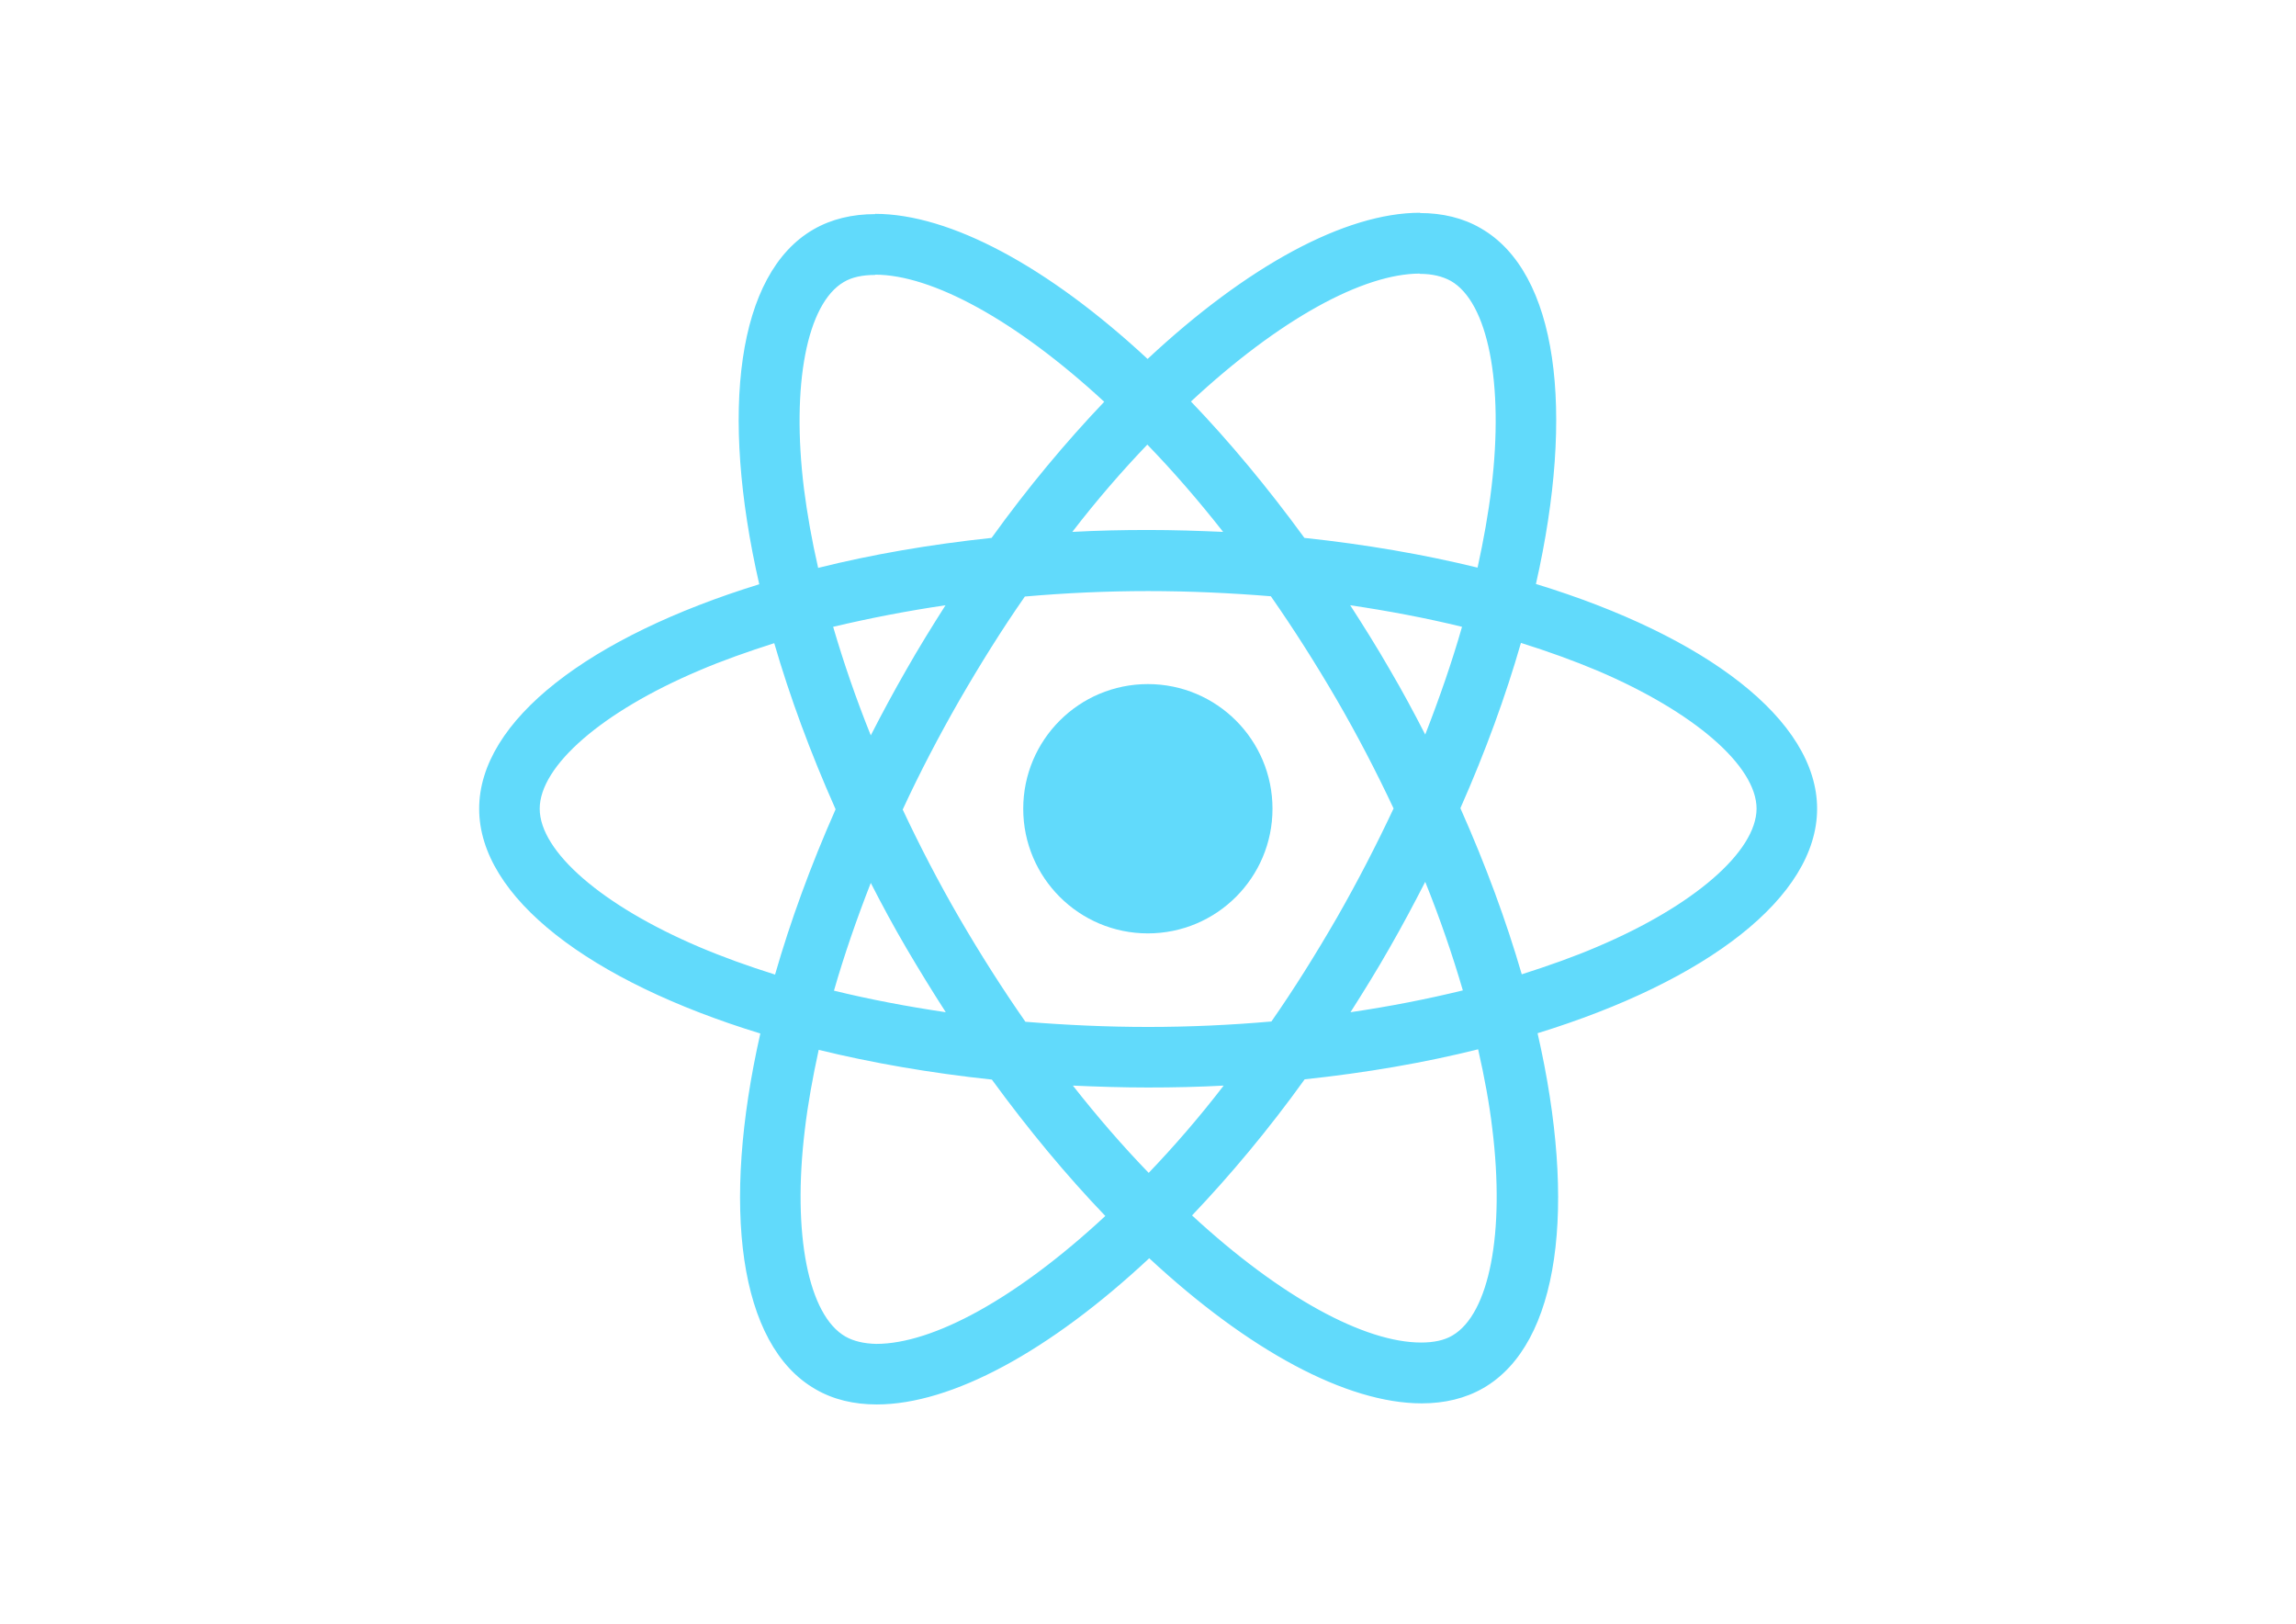
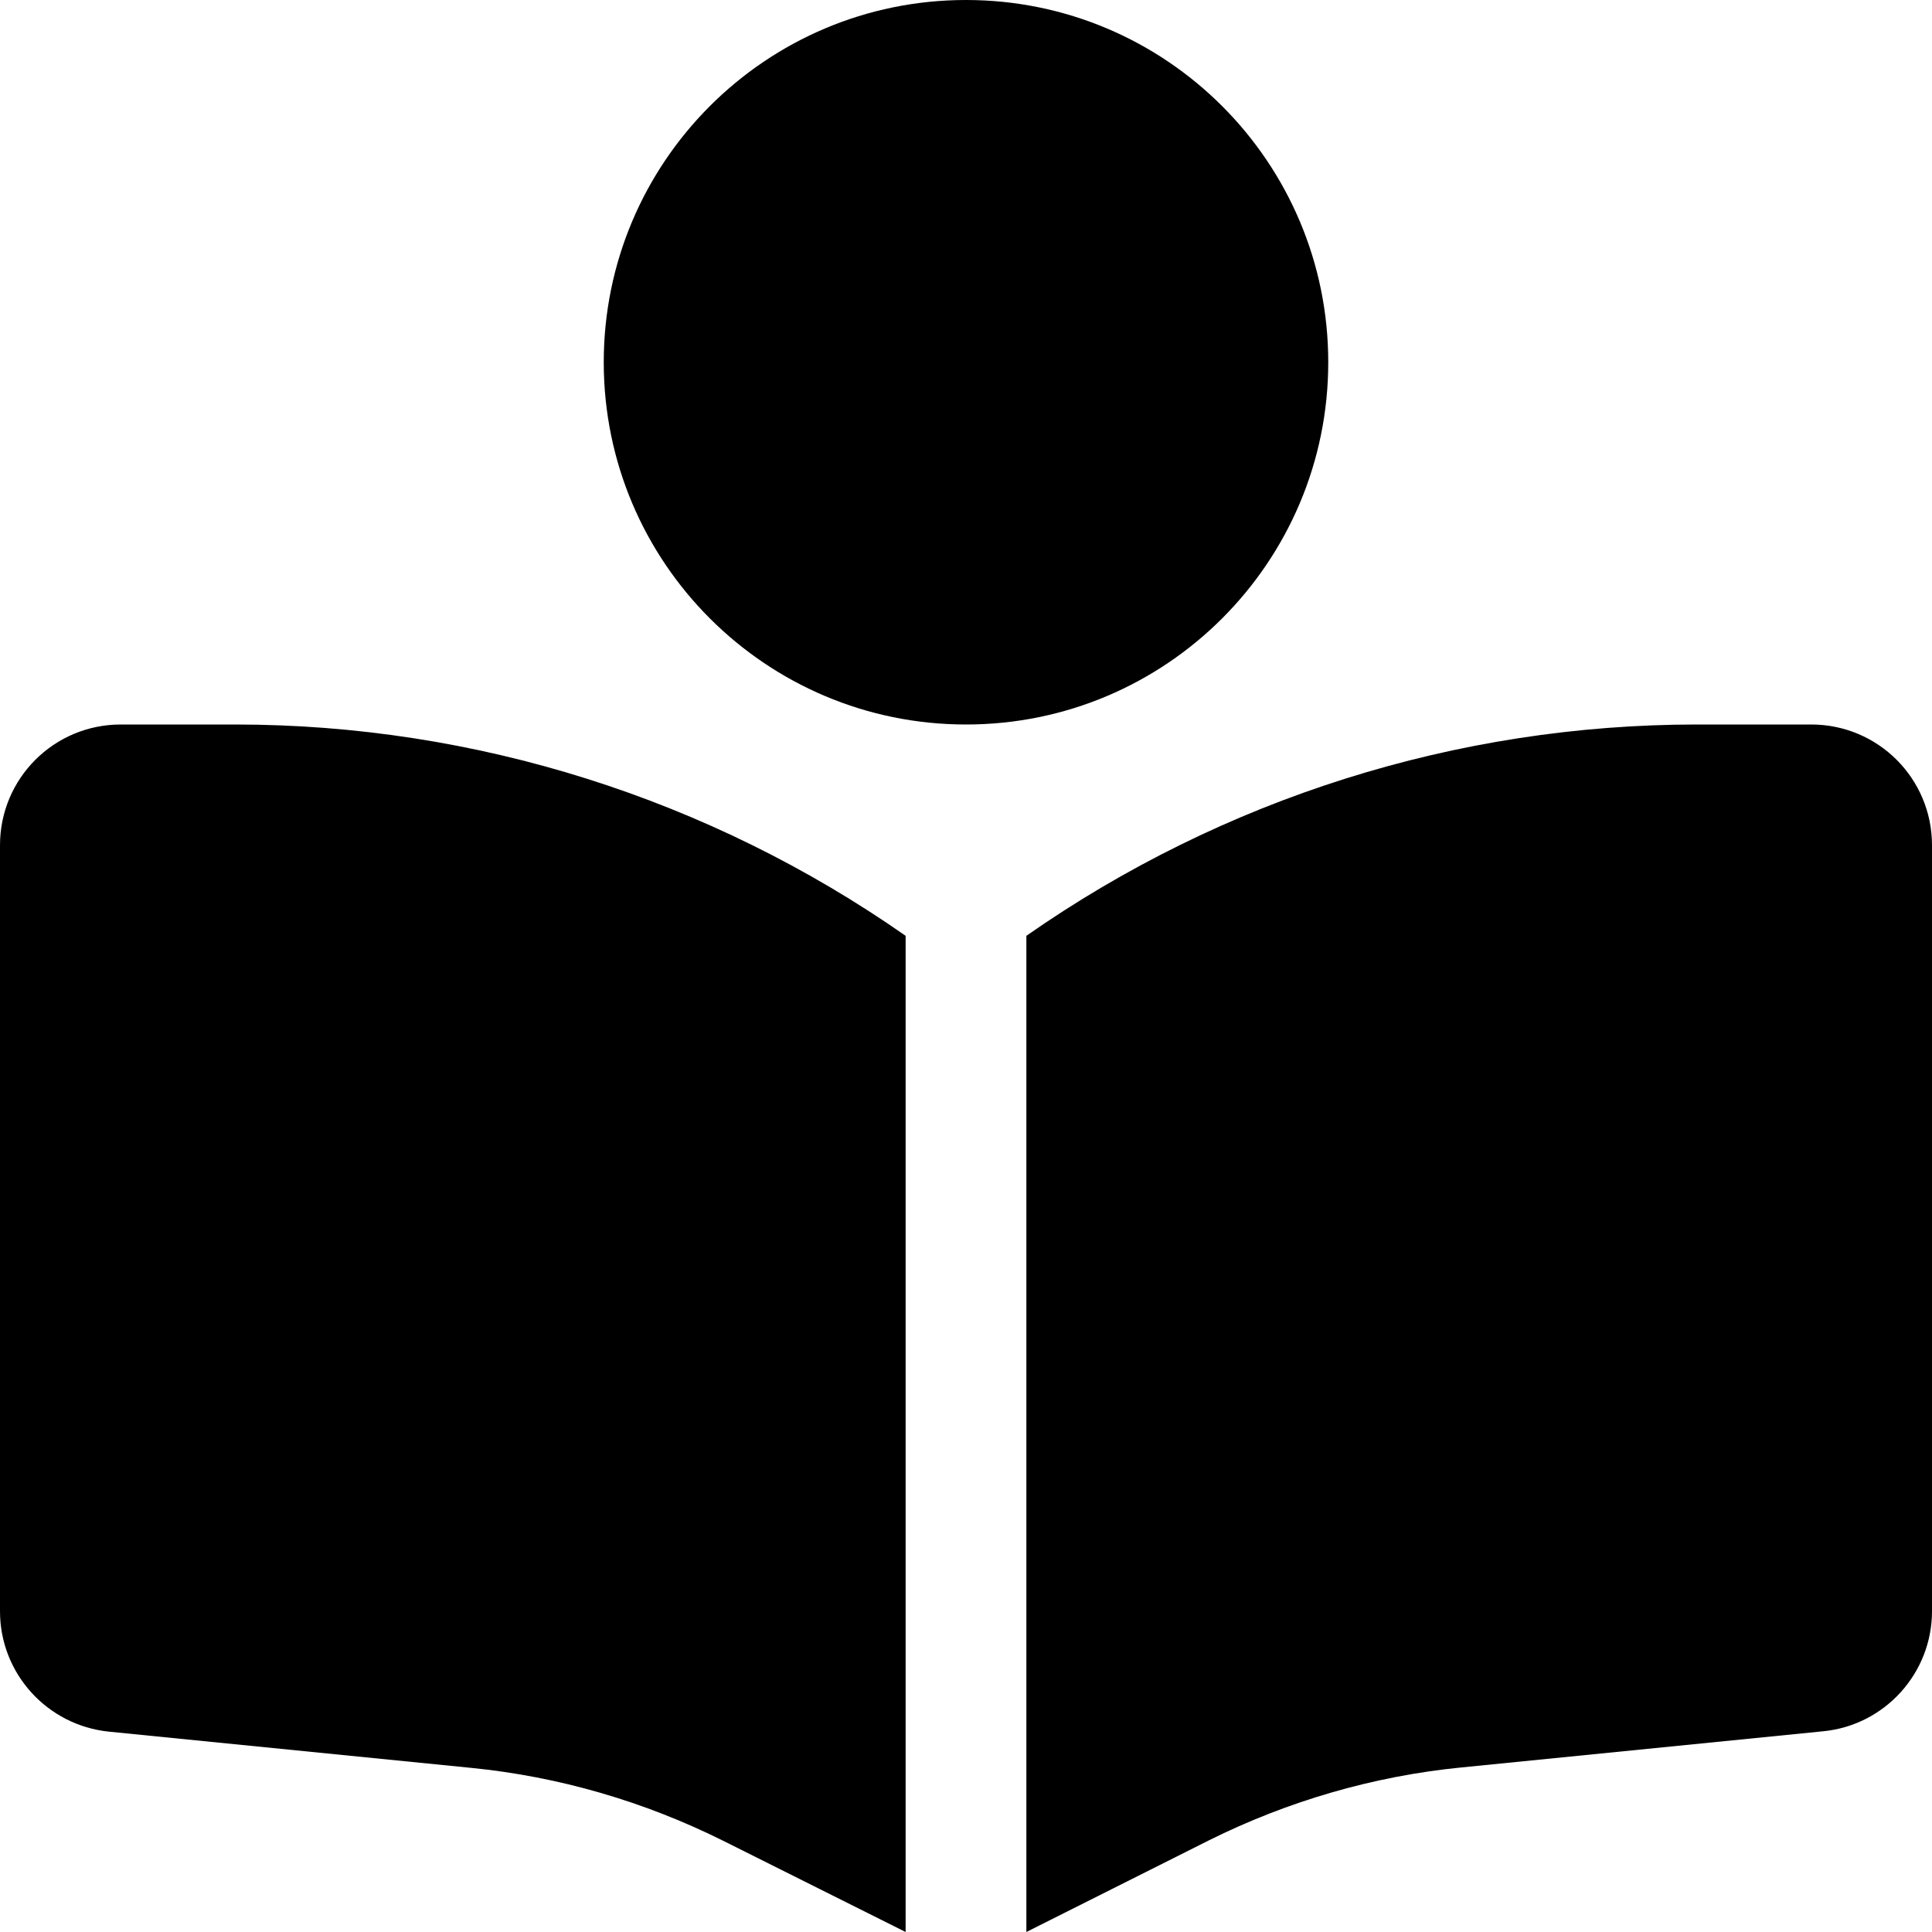
- <svg xmlns="http://www.w3.org/2000/svg" viewBox="0 0 841.9 595.3">
-   <g fill="#61DAFB">
-     <path d="M666.3 296.5c0-32.5-40.7-63.3-103.1-82.4 14.4-63.6 8-114.2-20.2-130.4-6.5-3.8-14.1-5.6-22.4-5.6v22.3c4.6 0 8.3.9 11.4 2.6 13.6 7.8 19.5 37.5 14.9 75.7-1.1 9.4-2.9 19.3-5.1 29.4-19.6-4.8-41-8.5-63.5-10.9-13.5-18.5-27.5-35.3-41.6-50 32.6-30.3 63.2-46.9 84-46.9V78c-27.5 0-63.5 19.6-99.9 53.6-36.4-33.8-72.4-53.2-99.9-53.2v22.3c20.7 0 51.4 16.5 84 46.6-14 14.7-28 31.4-41.3 49.9-22.6 2.4-44 6.1-63.6 11-2.3-10-4-19.7-5.2-29-4.7-38.2 1.1-67.9 14.6-75.8 3-1.8 6.9-2.6 11.5-2.6V78.5c-8.4 0-16 1.8-22.6 5.6-28.1 16.2-34.4 66.7-19.9 130.1-62.2 19.2-102.7 49.9-102.7 82.3 0 32.5 40.7 63.3 103.1 82.4-14.4 63.6-8 114.2 20.2 130.4 6.5 3.8 14.1 5.6 22.5 5.6 27.5 0 63.5-19.6 99.9-53.6 36.4 33.8 72.4 53.2 99.9 53.2 8.4 0 16-1.8 22.6-5.6 28.1-16.2 34.4-66.7 19.9-130.1 62-19.1 102.5-49.9 102.5-82.3zm-130.2-66.7c-3.7 12.9-8.3 26.2-13.5 39.5-4.1-8-8.4-16-13.1-24-4.6-8-9.5-15.8-14.4-23.4 14.2 2.1 27.9 4.7 41 7.9zm-45.8 106.5c-7.8 13.5-15.8 26.3-24.1 38.2-14.9 1.3-30 2-45.2 2-15.1 0-30.2-.7-45-1.9-8.3-11.9-16.4-24.6-24.2-38-7.6-13.1-14.5-26.4-20.8-39.8 6.2-13.4 13.2-26.8 20.7-39.9 7.8-13.5 15.8-26.3 24.1-38.2 14.9-1.3 30-2 45.2-2 15.1 0 30.2.7 45 1.9 8.3 11.9 16.4 24.6 24.2 38 7.6 13.1 14.5 26.4 20.8 39.8-6.3 13.4-13.2 26.8-20.7 39.9zm32.3-13c5.4 13.4 10 26.8 13.8 39.8-13.1 3.2-26.9 5.9-41.2 8 4.9-7.7 9.8-15.6 14.4-23.7 4.6-8 8.9-16.1 13-24.1zM421.2 430c-9.3-9.6-18.6-20.3-27.8-32 9 .4 18.2.7 27.5.7 9.4 0 18.7-.2 27.8-.7-9 11.7-18.3 22.4-27.5 32zm-74.4-58.9c-14.2-2.1-27.9-4.7-41-7.9 3.7-12.9 8.3-26.2 13.5-39.5 4.1 8 8.4 16 13.1 24 4.7 8 9.5 15.8 14.4 23.4zM420.7 163c9.3 9.6 18.6 20.3 27.8 32-9-.4-18.2-.7-27.5-.7-9.4 0-18.7.2-27.8.7 9-11.7 18.3-22.4 27.5-32zm-74 58.9c-4.9 7.7-9.8 15.6-14.4 23.7-4.6 8-8.9 16-13 24-5.4-13.4-10-26.8-13.8-39.8 13.1-3.1 26.9-5.8 41.2-7.9zm-90.5 125.2c-35.4-15.1-58.3-34.9-58.3-50.6 0-15.7 22.9-35.6 58.3-50.6 8.6-3.7 18-7 27.7-10.1 5.7 19.6 13.2 40 22.5 60.9-9.2 20.8-16.6 41.1-22.2 60.6-9.9-3.1-19.3-6.5-28-10.2zM310 490c-13.6-7.8-19.5-37.5-14.9-75.7 1.1-9.4 2.9-19.3 5.1-29.4 19.6 4.8 41 8.5 63.5 10.9 13.5 18.5 27.5 35.3 41.6 50-32.6 30.3-63.2 46.9-84 46.9-4.5-.1-8.3-1-11.3-2.7zm237.2-76.2c4.7 38.2-1.1 67.9-14.6 75.8-3 1.8-6.9 2.6-11.5 2.6-20.7 0-51.4-16.5-84-46.6 14-14.7 28-31.4 41.3-49.9 22.6-2.4 44-6.1 63.6-11 2.3 10.1 4.1 19.8 5.2 29.1zm38.5-66.7c-8.6 3.7-18 7-27.7 10.1-5.7-19.6-13.2-40-22.5-60.9 9.2-20.8 16.6-41.1 22.2-60.6 9.9 3.1 19.3 6.5 28.1 10.2 35.4 15.1 58.3 34.9 58.3 50.6-.1 15.7-23 35.6-58.4 50.6zM320.8 78.4z" />
-     <circle cx="420.9" cy="296.5" r="45.7" />
-     <path d="M520.5 78.1z" />
-   </g>
+ <svg xmlns="http://www.w3.org/2000/svg" viewBox="0 0 512 512">
+   <path d="M160 96a96 96 0 1 1 192 0A96 96 0 1 1 160 96zm80 152l0 264-48.4-24.2c-20.9-10.4-43.5-17-66.8-19.3l-96-9.6C12.5 457.2 0 443.5 0 427L0 224c0-17.7 14.3-32 32-32l30.3 0c63.6 0 125.6 19.6 177.7 56zm32 264l0-264c52.1-36.4 114.1-56 177.7-56l30.3 0c17.7 0 32 14.3 32 32l0 203c0 16.4-12.5 30.2-28.8 31.8l-96 9.6c-23.2 2.3-45.9 8.9-66.8 19.3L272 512z" />
</svg>
